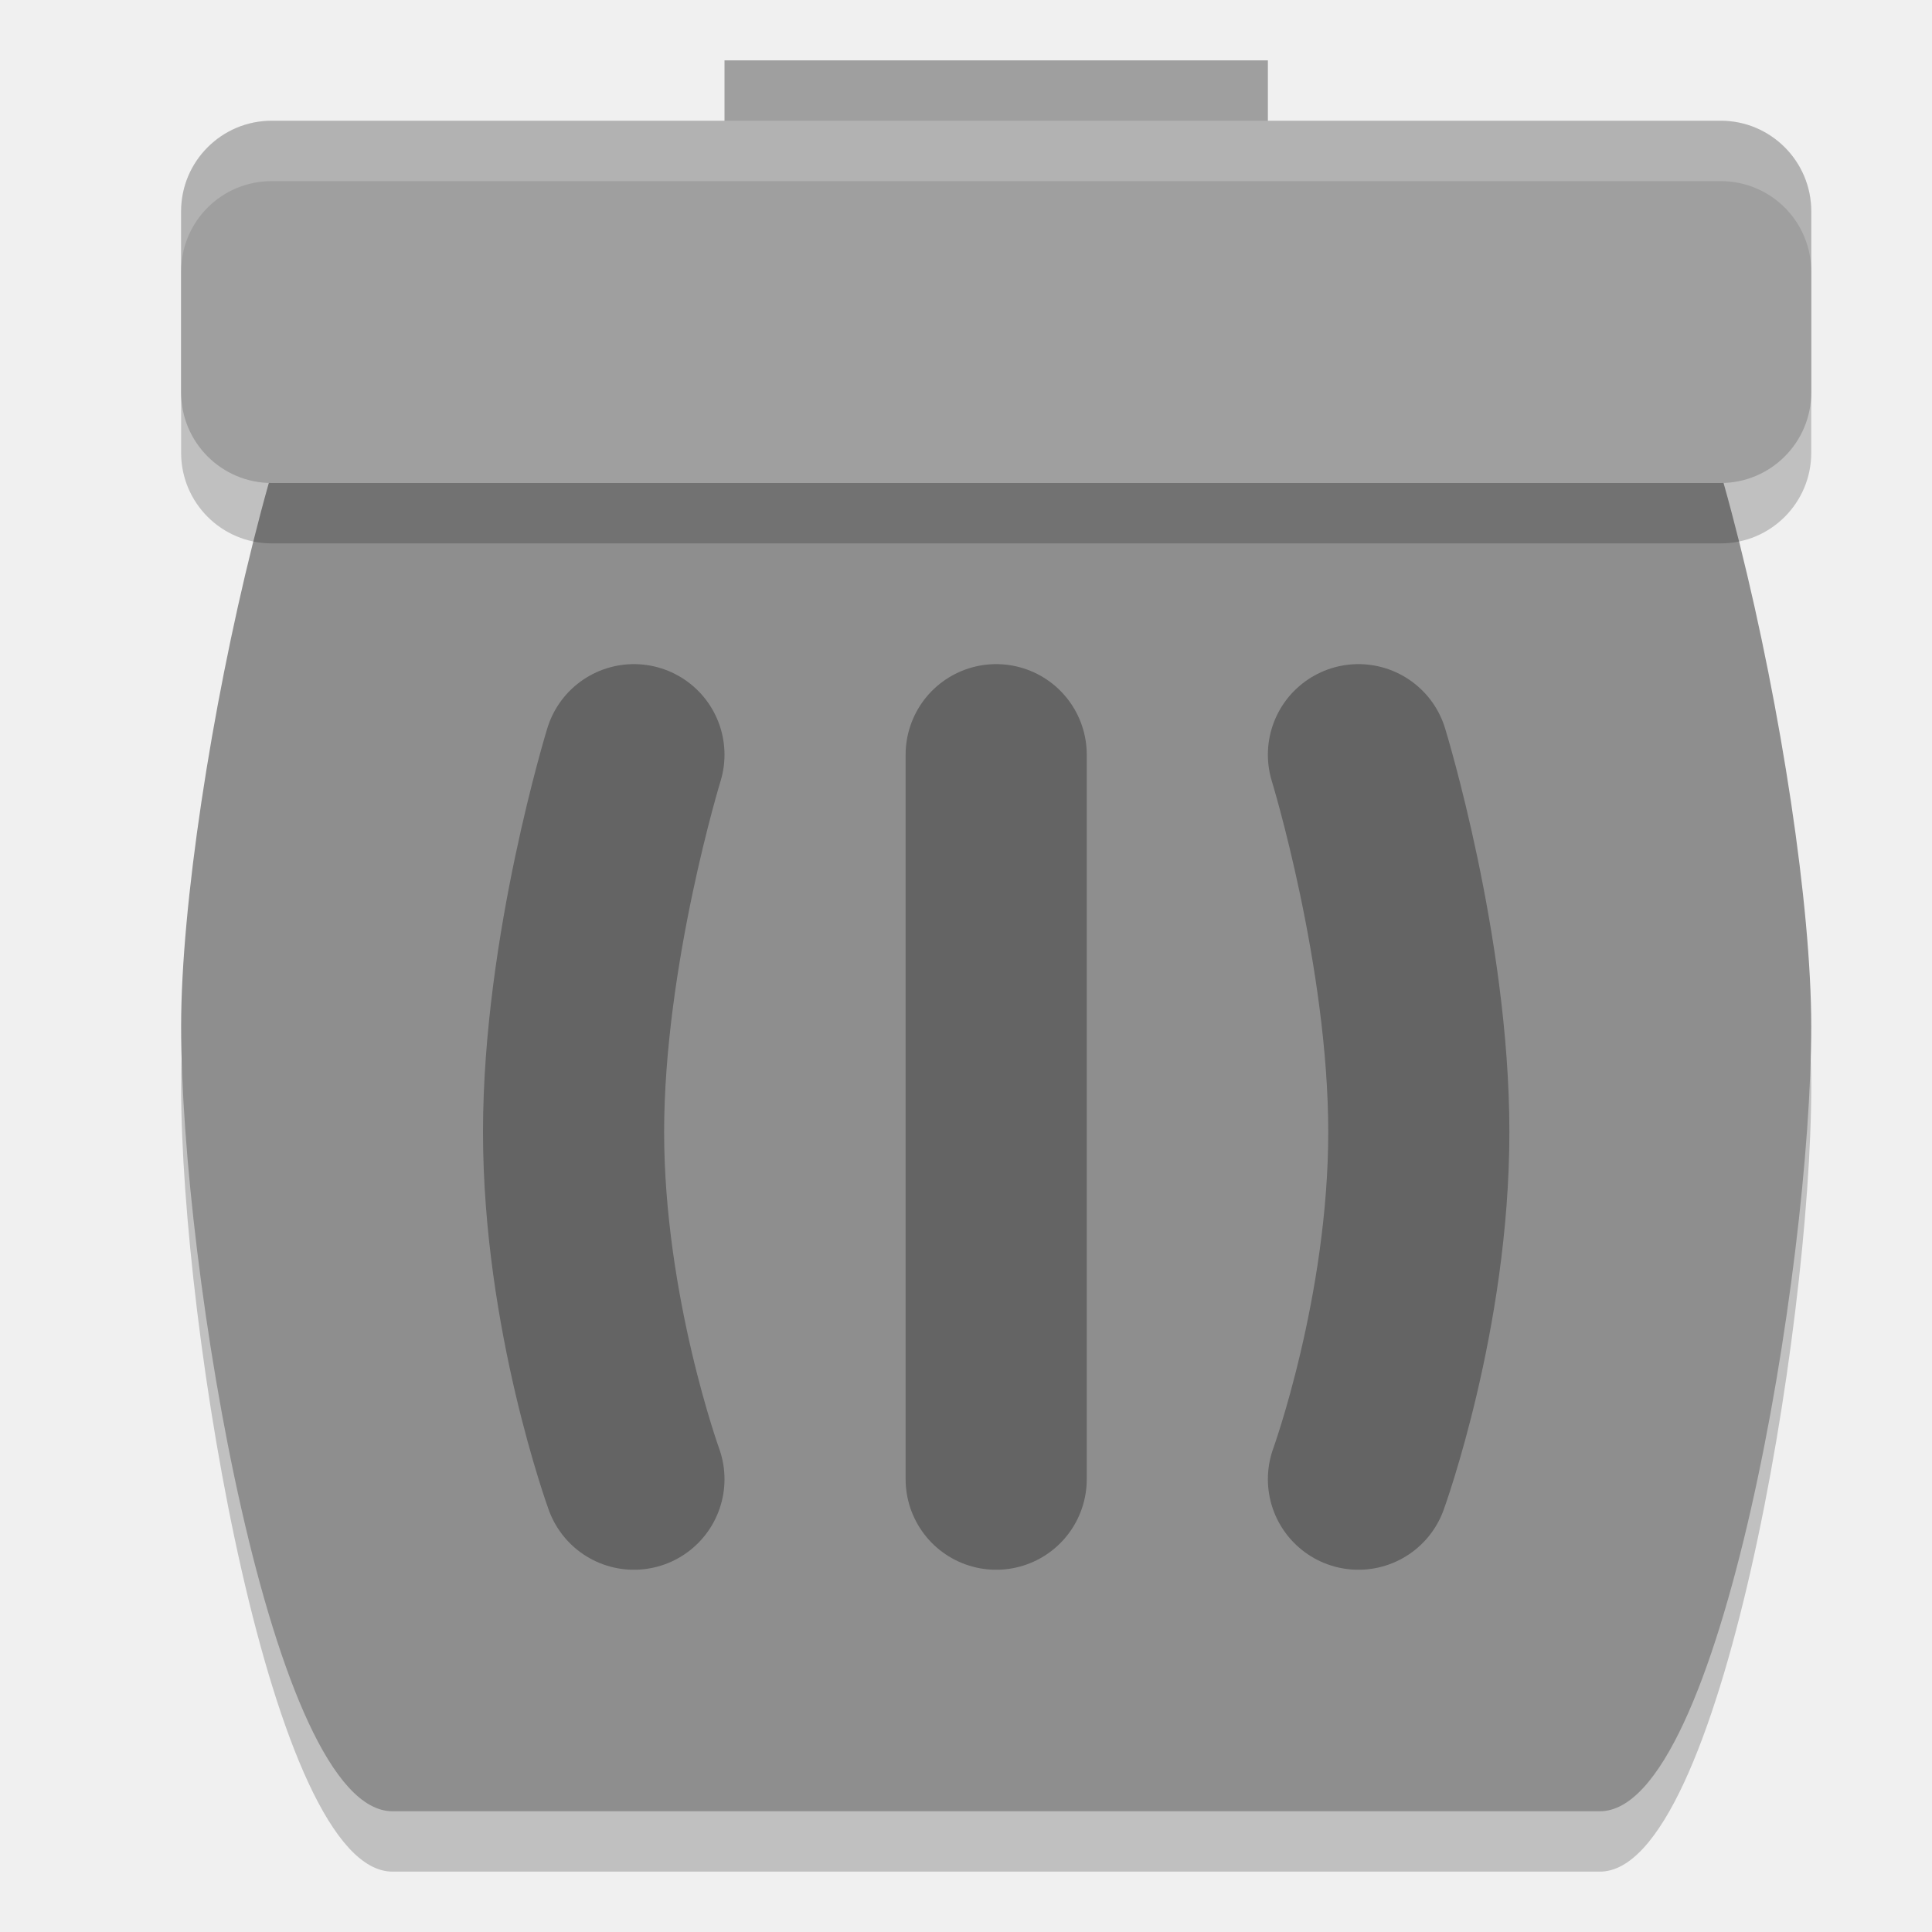
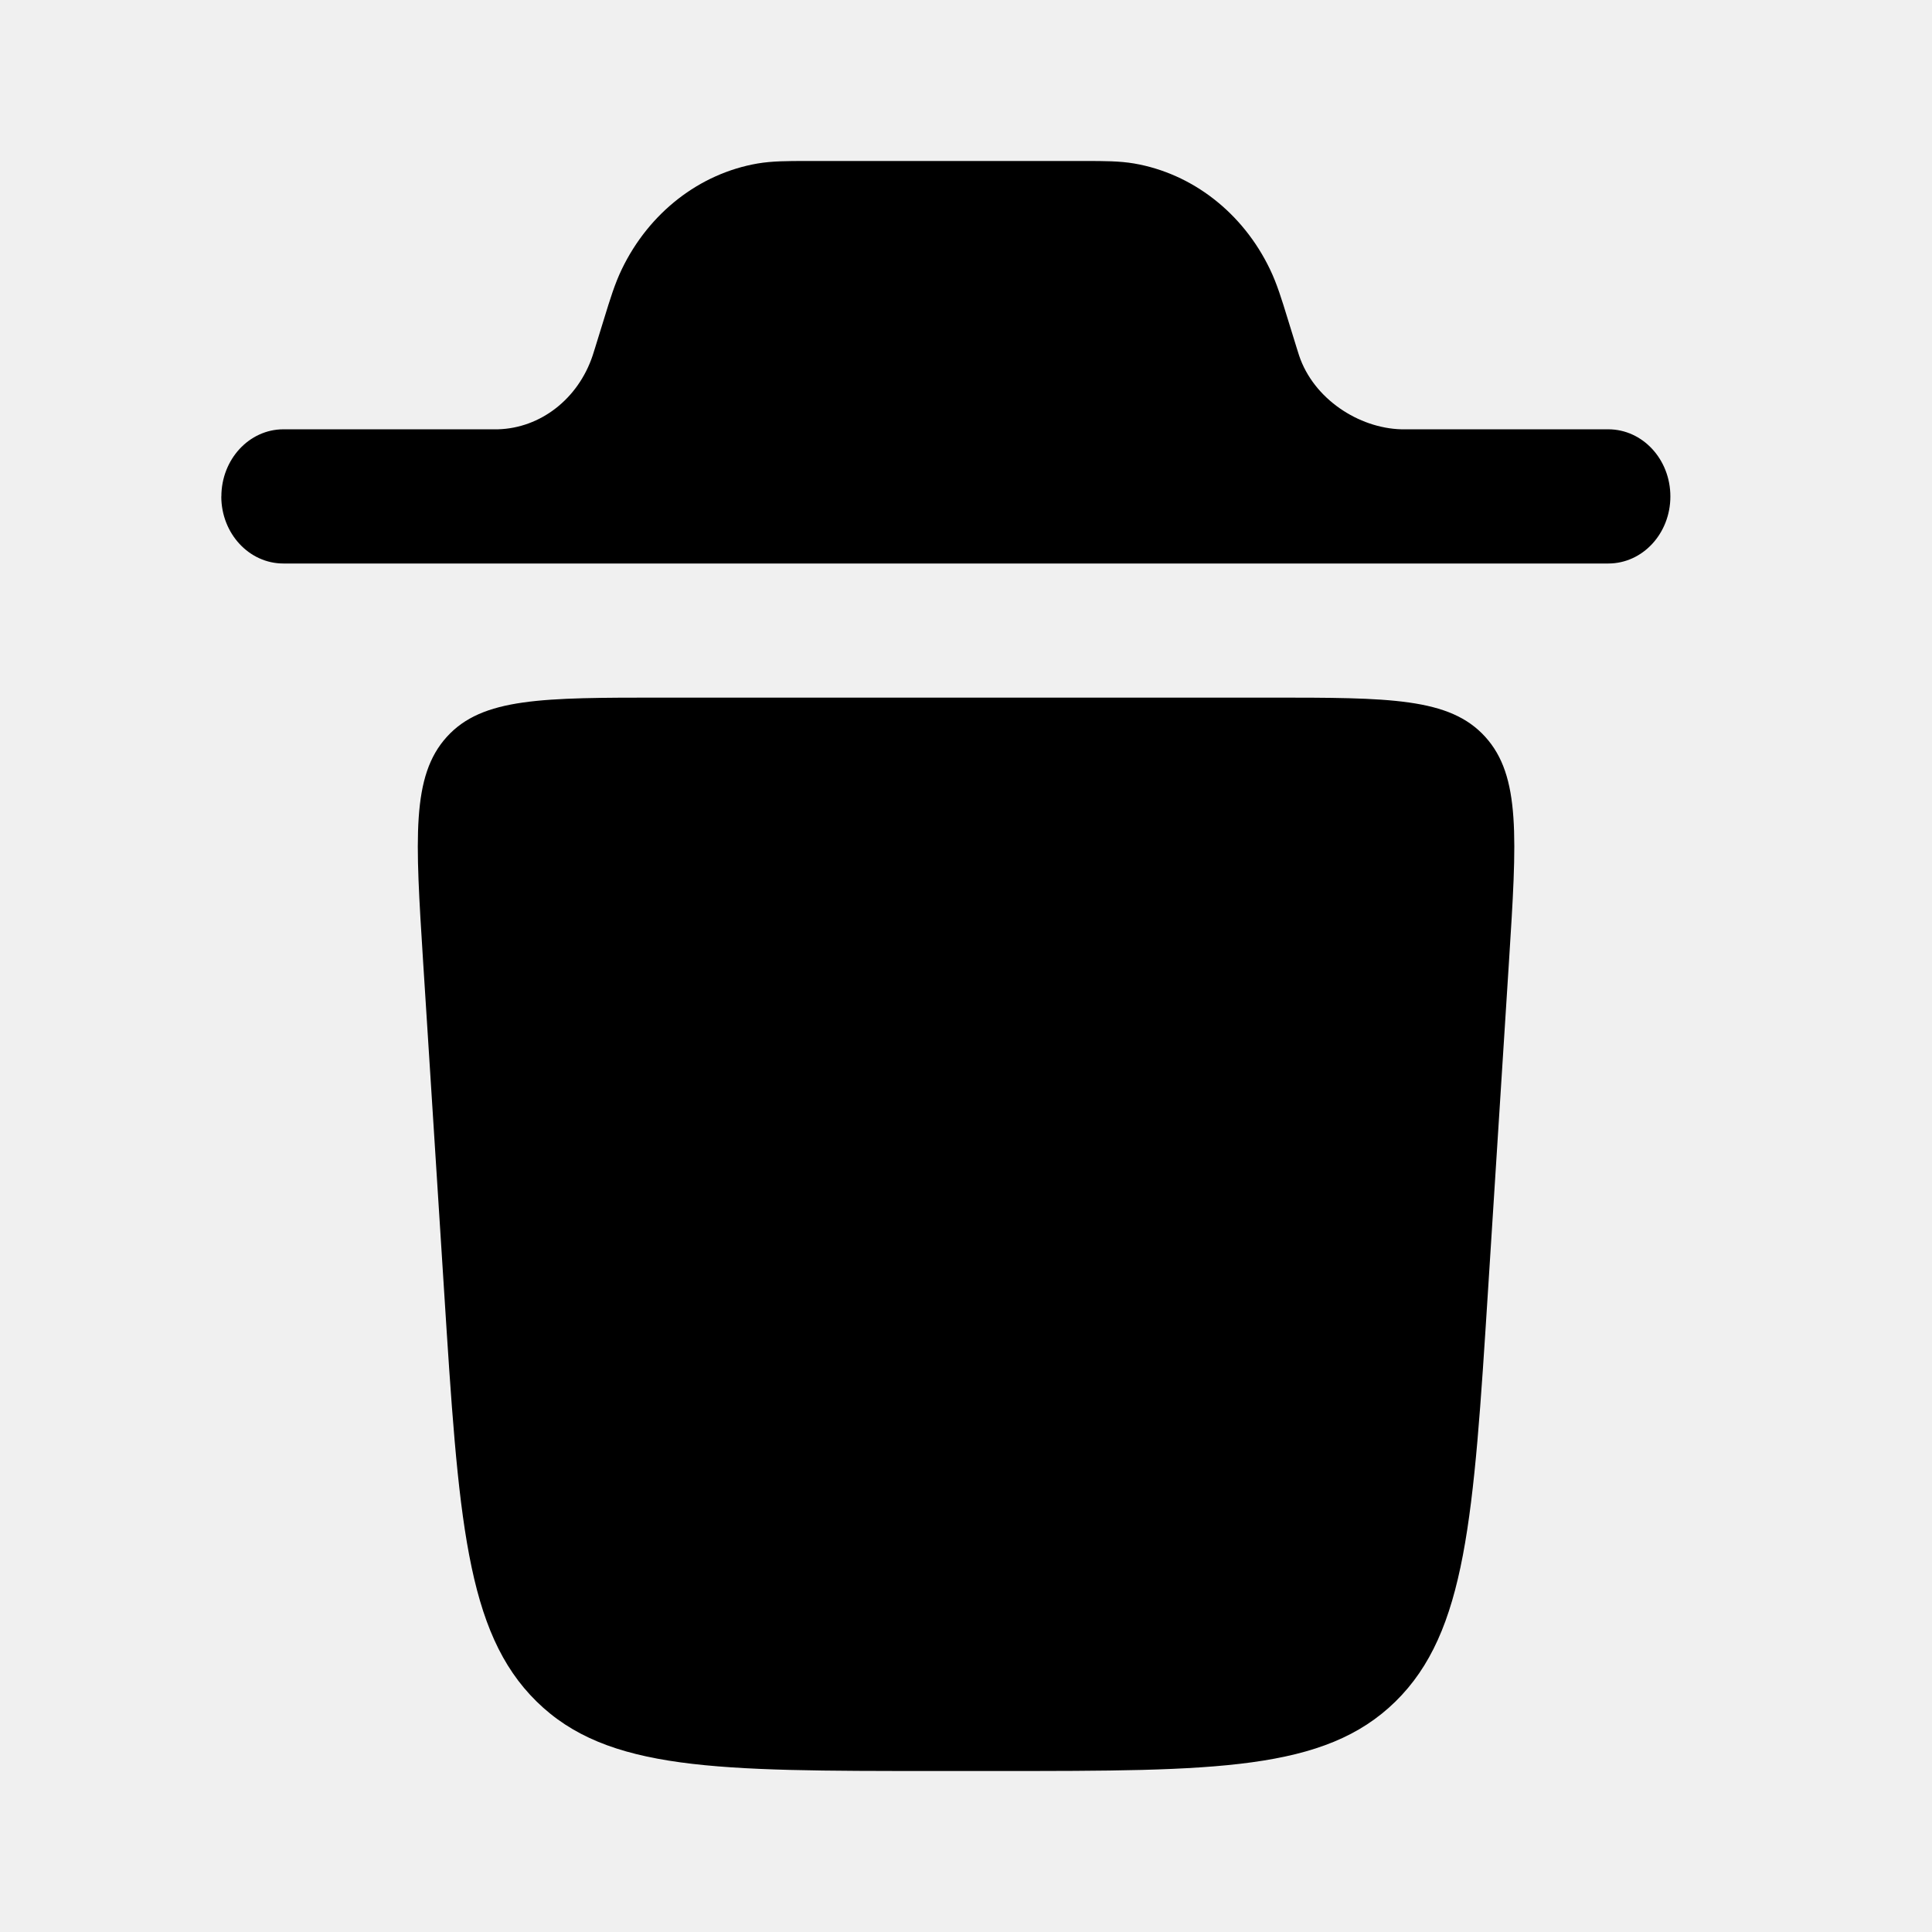
- <svg xmlns="http://www.w3.org/2000/svg" width="32" height="32" version="1">
-   <path style="opacity:0.2" d="M 6.5,5 H 26.5 C 28,5 30,14 30,18 30,22 28.5,31 26.5,31 H 6.5 C 4.5,31 3,22 3,18 3,14 5,5 6.5,5 Z" />
-   <path style="fill:#8e8e8e" d="M 6.5,4 H 26.5 C 28,4 30,13 30,17 30,21 28.5,30 26.5,30 H 6.5 C 4.5,30 3,21 3,17 3,13 5,4 6.5,4 Z" />
-   <rect style="fill:#9f9f9f" width="9" height="3" x="12" y="1" />
-   <rect style="opacity:0.2" width="27" height="6" x="3" y="3" rx="1.5" ry="1.5" />
-   <rect style="fill:#9f9f9f" width="27" height="6" x="3" y="2" rx="1.5" ry="1.5" />
-   <path style="opacity:0.3;fill:none;stroke:#000000;stroke-width:3;stroke-linecap:round" d="M 22.5,12.5 C 22.5,12.5 23.5,15.75 23.5,18.75 23.5,21.75 22.5,24.5 22.5,24.5 M 16.5,12.5 V 24.5 M 10.5,12.5 C 10.5,12.5 9.5,15.75 9.5,18.75 9.5,21.75 10.5,24.5 10.5,24.5" />
-   <path style="fill:#ffffff;opacity:0.2" d="M 4.5 2 C 3.669 2 3 2.669 3 3.5 L 3 4.5 C 3 3.669 3.669 3 4.5 3 L 28.5 3 C 29.331 3 30 3.669 30 4.5 L 30 3.5 C 30 2.669 29.331 2 28.5 2 L 4.5 2 z" />
+ <svg xmlns="http://www.w3.org/2000/svg" width="32" height="32" viewBox="0 0 24 24">
+   <path fill="currentColor" d="M2.75 6.167c0-.46.345-.834.771-.834h2.665c.529-.015.996-.378 1.176-.916l.03-.095l.115-.372c.07-.228.131-.427.217-.605c.338-.702.964-1.189 1.687-1.314c.184-.031.377-.031.6-.031h3.478c.223 0 .417 0 .6.031c.723.125 1.35.612 1.687 1.314c.086.178.147.377.217.605l.115.372l.03.095c.18.538.74.902 1.27.916h2.57c.427 0 .772.373.772.834S20.405 7 19.979 7H3.52c-.426 0-.771-.373-.771-.833M11.607 22h.787c2.707 0 4.06 0 4.941-.863c.88-.864.97-2.28 1.15-5.111l.26-4.081c.098-1.537.147-2.305-.295-2.792s-1.187-.487-2.679-.487H8.23c-1.491 0-2.237 0-2.679.487s-.392 1.255-.295 2.792l.26 4.08c.18 2.833.27 4.248 1.15 5.112S8.9 22 11.607 22" />
</svg>
